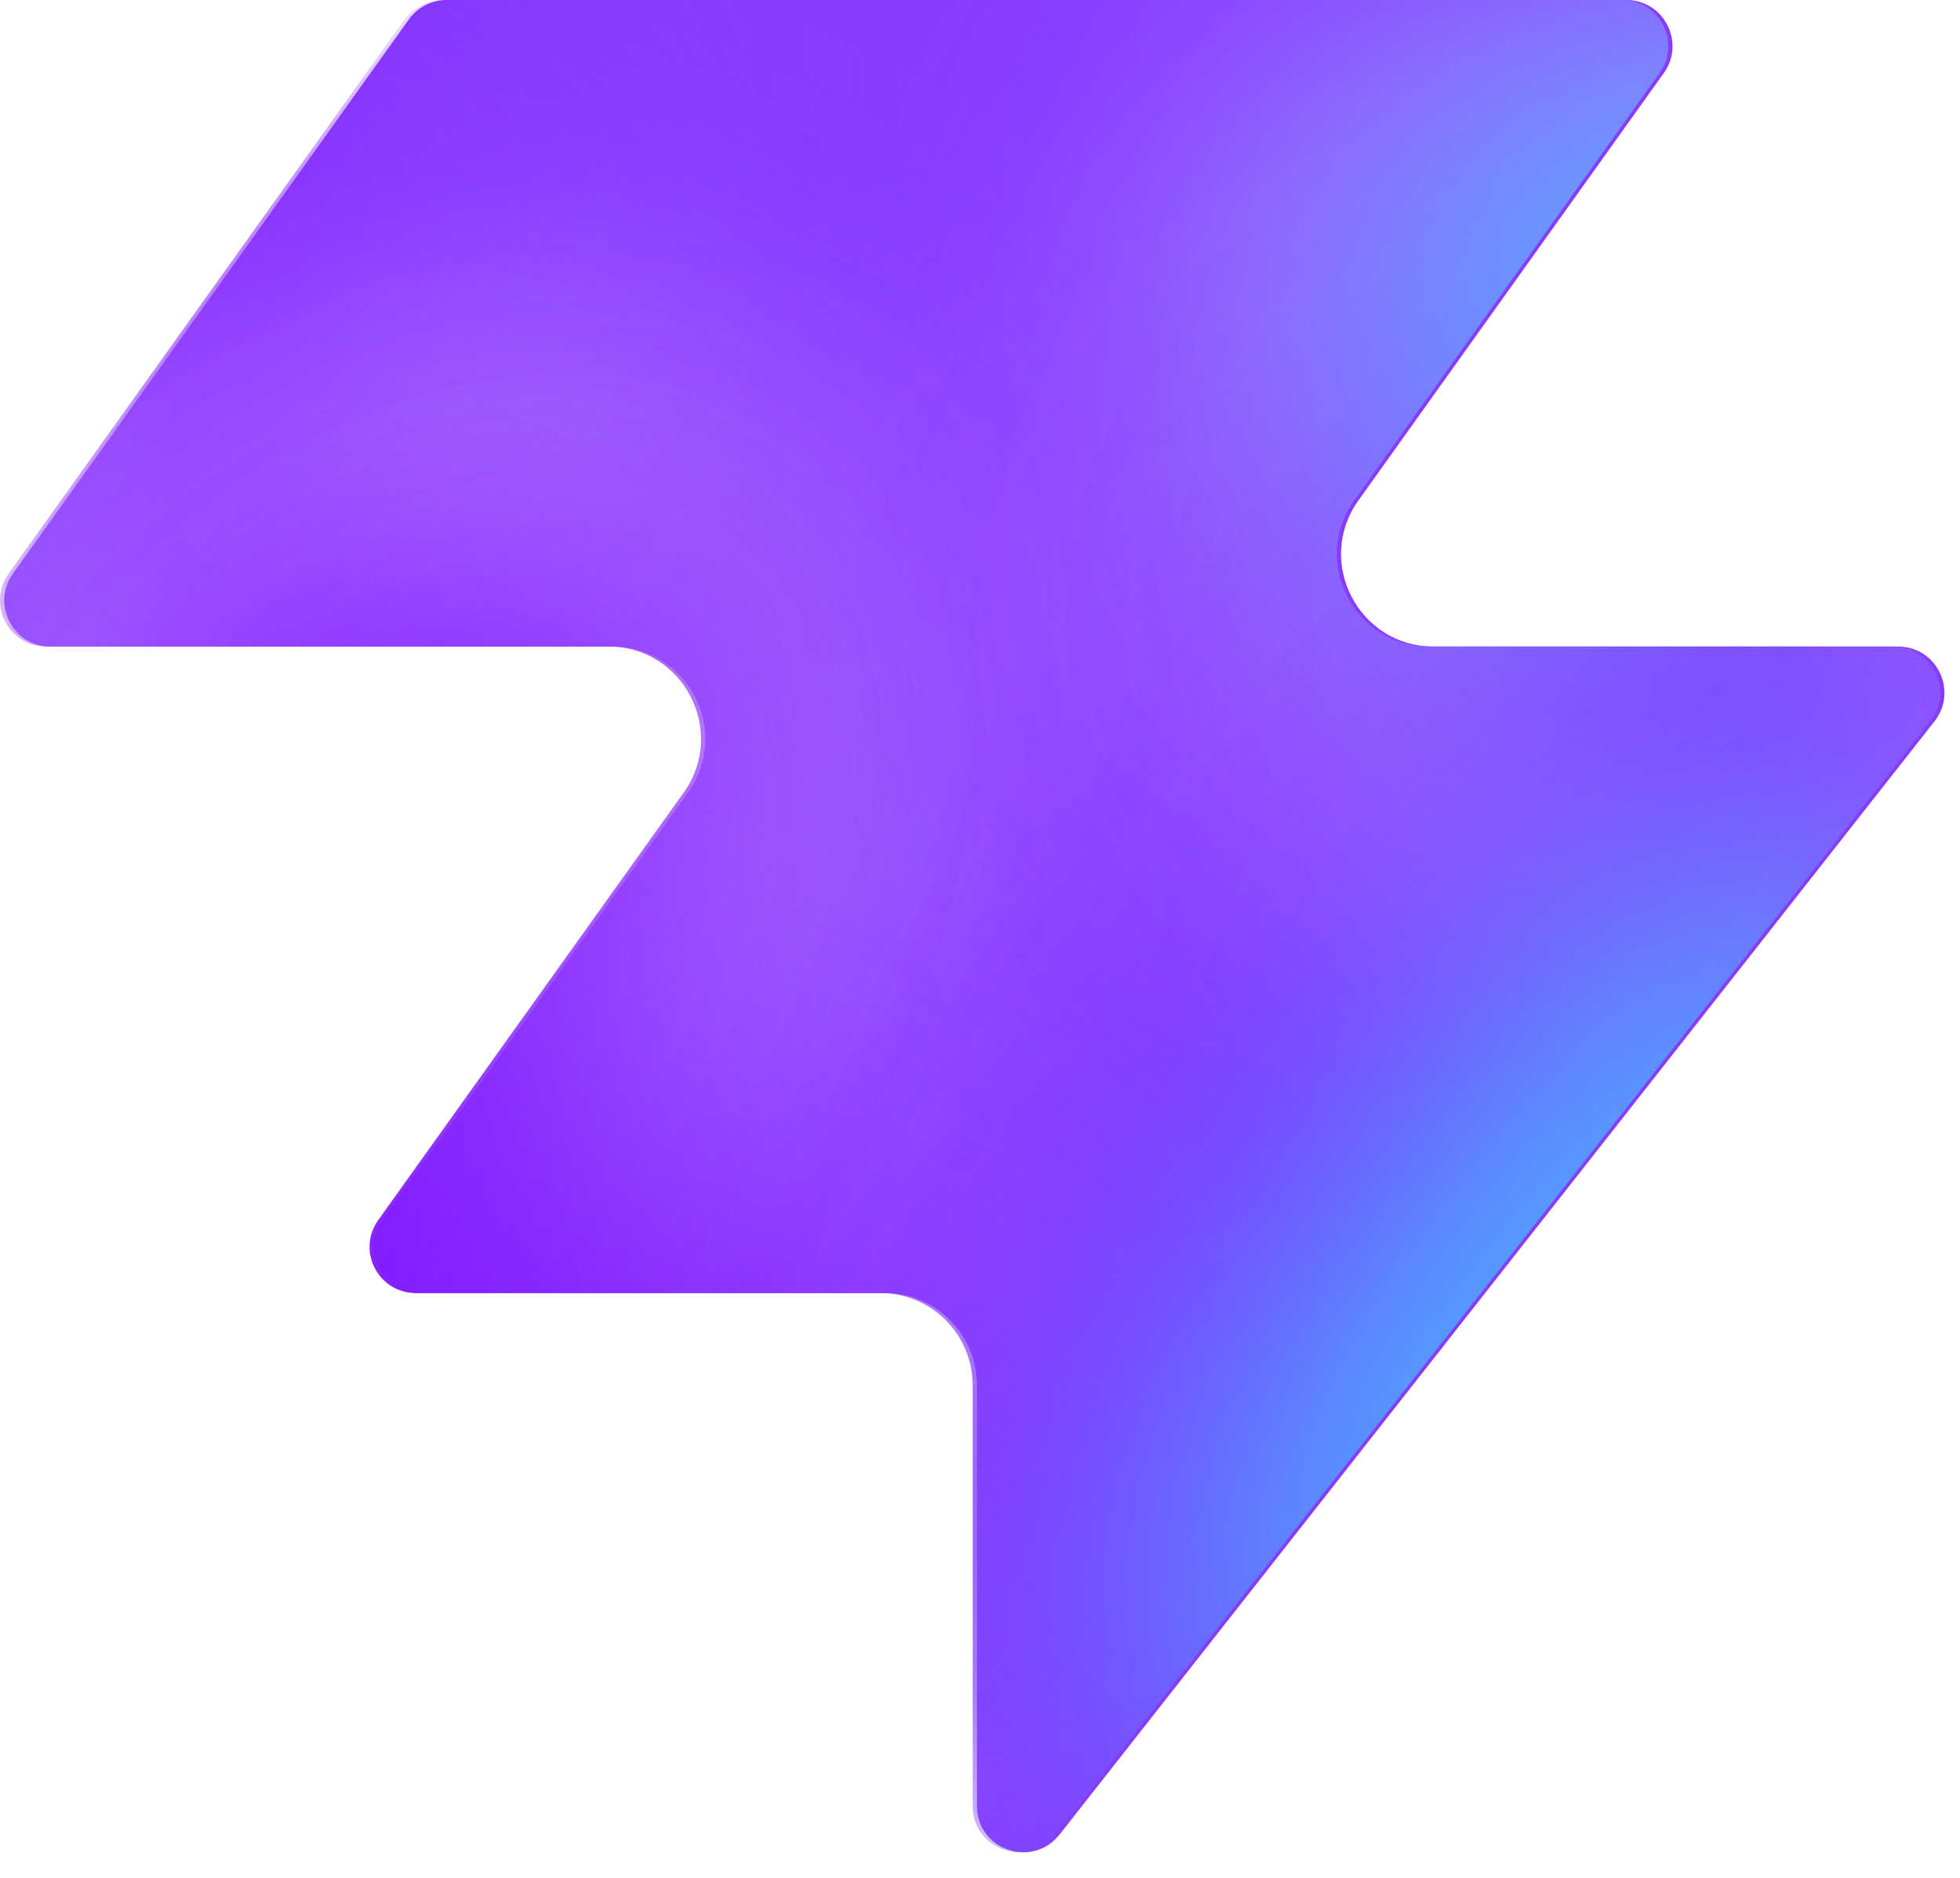
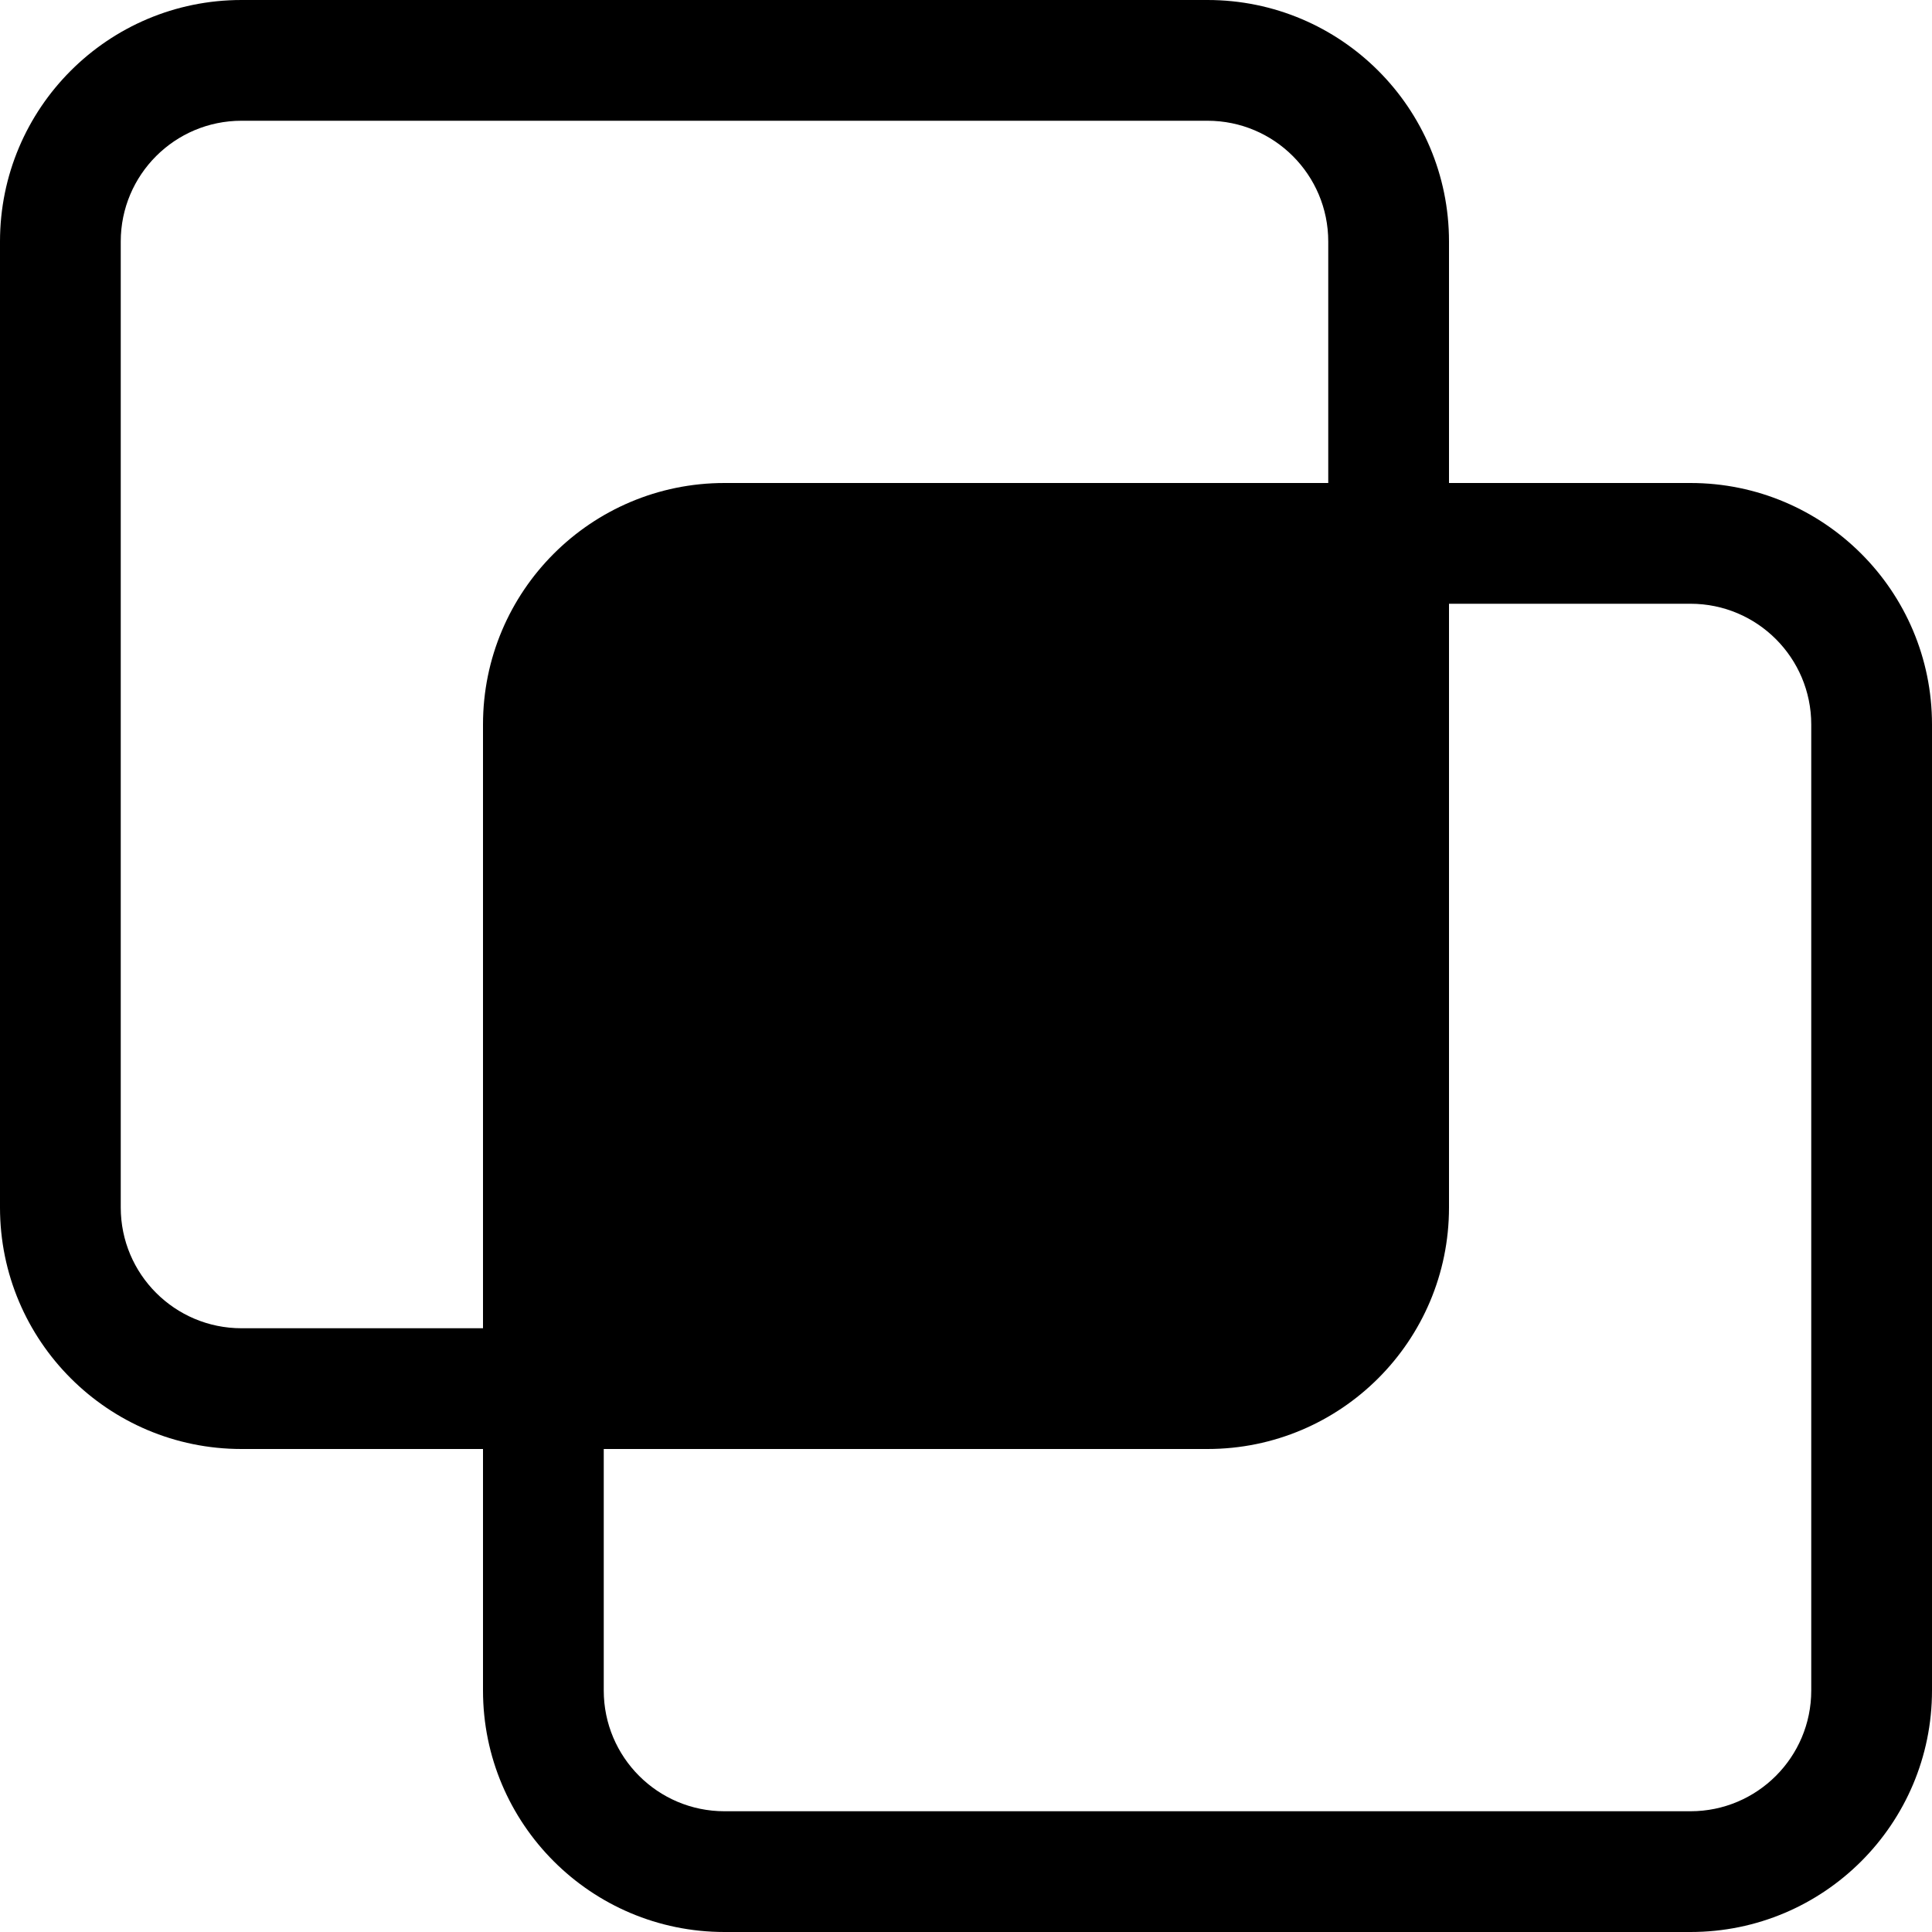
- <svg xmlns="http://www.w3.org/2000/svg" width="48" height="46" fill="none" viewBox="0 0 48 46">
-   <path fill="#863bff" d="M25.946 44.938c-.664.845-2.021.375-2.021-.698V33.937a2.26 2.26 0 0 0-2.262-2.262H10.287c-.92 0-1.456-1.04-.92-1.788l7.48-10.471c1.07-1.497 0-3.578-1.842-3.578H1.237c-.92 0-1.456-1.04-.92-1.788L10.013.474c.214-.297.556-.474.92-.474h28.894c.92 0 1.456 1.04.92 1.788l-7.48 10.471c-1.07 1.498 0 3.579 1.842 3.579h11.377c.943 0 1.473 1.088.89 1.83L25.947 44.94z" style="fill:#863bff;fill:color(display-p3 .525 .23 1);fill-opacity:1" />
-   <mask id="a" width="48" height="46" x="0" y="0" maskUnits="userSpaceOnUse" style="mask-type:alpha">
-     <path fill="#000" d="M25.842 44.938c-.664.844-2.021.375-2.021-.698V33.937a2.26 2.26 0 0 0-2.262-2.262H10.183c-.92 0-1.456-1.04-.92-1.788l7.48-10.471c1.07-1.498 0-3.579-1.842-3.579H1.133c-.92 0-1.456-1.04-.92-1.787L9.91.473c.214-.297.556-.474.92-.474h28.894c.92 0 1.456 1.04.92 1.788l-7.48 10.471c-1.07 1.498 0 3.578 1.842 3.578h11.377c.943 0 1.473 1.088.89 1.832L25.843 44.94z" style="fill:#000;fill-opacity:1" />
-   </mask>
-   <g mask="url(#a)">
-     <g filter="url(#b)">
-       <ellipse cx="5.508" cy="14.704" fill="#ede6ff" rx="5.508" ry="14.704" style="fill:#ede6ff;fill:color(display-p3 .927 .903 1);fill-opacity:1" transform="matrix(.00324 1 1 -.00324 -4.47 31.516)" />
-     </g>
-     <g filter="url(#c)">
-       <ellipse cx="10.399" cy="29.851" fill="#ede6ff" rx="10.399" ry="29.851" style="fill:#ede6ff;fill:color(display-p3 .927 .903 1);fill-opacity:1" transform="matrix(.00324 1 1 -.00324 -39.328 7.883)" />
-     </g>
-     <g filter="url(#d)">
-       <ellipse cx="5.508" cy="30.487" fill="#7e14ff" rx="5.508" ry="30.487" style="fill:#7e14ff;fill:color(display-p3 .492 .077 1);fill-opacity:1" transform="rotate(89.814 -25.913 -14.639)scale(1 -1)" />
-     </g>
-     <g filter="url(#e)">
-       <ellipse cx="5.508" cy="30.599" fill="#7e14ff" rx="5.508" ry="30.599" style="fill:#7e14ff;fill:color(display-p3 .492 .077 1);fill-opacity:1" transform="rotate(89.814 -32.644 -3.334)scale(1 -1)" />
-     </g>
-     <g filter="url(#f)">
-       <ellipse cx="5.508" cy="30.599" fill="#7e14ff" rx="5.508" ry="30.599" style="fill:#7e14ff;fill:color(display-p3 .492 .077 1);fill-opacity:1" transform="matrix(.00324 1 1 -.00324 -34.34 30.47)" />
-     </g>
-     <g filter="url(#g)">
-       <ellipse cx="14.072" cy="22.078" fill="#ede6ff" rx="14.072" ry="22.078" style="fill:#ede6ff;fill:color(display-p3 .927 .903 1);fill-opacity:1" transform="rotate(93.35 24.506 48.493)scale(-1 1)" />
-     </g>
-     <g filter="url(#h)">
-       <ellipse cx="3.47" cy="21.501" fill="#7e14ff" rx="3.47" ry="21.501" style="fill:#7e14ff;fill:color(display-p3 .492 .077 1);fill-opacity:1" transform="rotate(89.009 28.708 47.59)scale(-1 1)" />
-     </g>
-     <g filter="url(#i)">
-       <ellipse cx="3.47" cy="21.501" fill="#7e14ff" rx="3.47" ry="21.501" style="fill:#7e14ff;fill:color(display-p3 .492 .077 1);fill-opacity:1" transform="rotate(89.009 28.708 47.59)scale(-1 1)" />
-     </g>
-     <g filter="url(#j)">
-       <ellipse cx=".387" cy="8.972" fill="#7e14ff" rx="4.407" ry="29.108" style="fill:#7e14ff;fill:color(display-p3 .492 .077 1);fill-opacity:1" transform="rotate(39.51 .387 8.972)" />
-     </g>
-     <g filter="url(#k)">
-       <ellipse cx="47.523" cy="-6.092" fill="#7e14ff" rx="4.407" ry="29.108" style="fill:#7e14ff;fill:color(display-p3 .492 .077 1);fill-opacity:1" transform="rotate(37.892 47.523 -6.092)" />
-     </g>
-     <g filter="url(#l)">
-       <ellipse cx="41.412" cy="6.333" fill="#47bfff" rx="5.971" ry="9.665" style="fill:#47bfff;fill:color(display-p3 .28 .748 1);fill-opacity:1" transform="rotate(37.892 41.412 6.333)" />
-     </g>
-     <g filter="url(#m)">
-       <ellipse cx="-1.879" cy="38.332" fill="#7e14ff" rx="4.407" ry="29.108" style="fill:#7e14ff;fill:color(display-p3 .492 .077 1);fill-opacity:1" transform="rotate(37.892 -1.88 38.332)" />
-     </g>
-     <g filter="url(#n)">
-       <ellipse cx="-1.879" cy="38.332" fill="#7e14ff" rx="4.407" ry="29.108" style="fill:#7e14ff;fill:color(display-p3 .492 .077 1);fill-opacity:1" transform="rotate(37.892 -1.88 38.332)" />
-     </g>
-     <g filter="url(#o)">
-       <ellipse cx="35.651" cy="29.907" fill="#7e14ff" rx="4.407" ry="29.108" style="fill:#7e14ff;fill:color(display-p3 .492 .077 1);fill-opacity:1" transform="rotate(37.892 35.651 29.907)" />
-     </g>
-     <g filter="url(#p)">
-       <ellipse cx="38.418" cy="32.4" fill="#47bfff" rx="5.971" ry="15.297" style="fill:#47bfff;fill:color(display-p3 .28 .748 1);fill-opacity:1" transform="rotate(37.892 38.418 32.4)" />
-     </g>
-   </g>
-   <defs>
-     <filter id="b" width="60.045" height="41.654" x="-19.77" y="16.149" color-interpolation-filters="sRGB" filterUnits="userSpaceOnUse">
-       <feFlood flood-opacity="0" result="BackgroundImageFix" />
-       <feBlend in="SourceGraphic" in2="BackgroundImageFix" result="shape" />
-       <feGaussianBlur result="effect1_foregroundBlur_2002_17158" stdDeviation="7.659" />
-     </filter>
-     <filter id="c" width="90.34" height="51.437" x="-54.613" y="-7.533" color-interpolation-filters="sRGB" filterUnits="userSpaceOnUse">
-       <feFlood flood-opacity="0" result="BackgroundImageFix" />
-       <feBlend in="SourceGraphic" in2="BackgroundImageFix" result="shape" />
-       <feGaussianBlur result="effect1_foregroundBlur_2002_17158" stdDeviation="7.659" />
-     </filter>
-     <filter id="d" width="79.355" height="29.4" x="-49.64" y="2.03" color-interpolation-filters="sRGB" filterUnits="userSpaceOnUse">
-       <feFlood flood-opacity="0" result="BackgroundImageFix" />
-       <feBlend in="SourceGraphic" in2="BackgroundImageFix" result="shape" />
-       <feGaussianBlur result="effect1_foregroundBlur_2002_17158" stdDeviation="4.596" />
-     </filter>
-     <filter id="e" width="79.579" height="29.4" x="-45.045" y="20.029" color-interpolation-filters="sRGB" filterUnits="userSpaceOnUse">
-       <feFlood flood-opacity="0" result="BackgroundImageFix" />
-       <feBlend in="SourceGraphic" in2="BackgroundImageFix" result="shape" />
-       <feGaussianBlur result="effect1_foregroundBlur_2002_17158" stdDeviation="4.596" />
-     </filter>
-     <filter id="f" width="79.579" height="29.4" x="-43.513" y="21.178" color-interpolation-filters="sRGB" filterUnits="userSpaceOnUse">
-       <feFlood flood-opacity="0" result="BackgroundImageFix" />
-       <feBlend in="SourceGraphic" in2="BackgroundImageFix" result="shape" />
-       <feGaussianBlur result="effect1_foregroundBlur_2002_17158" stdDeviation="4.596" />
-     </filter>
-     <filter id="g" width="74.749" height="58.852" x="15.756" y="-17.901" color-interpolation-filters="sRGB" filterUnits="userSpaceOnUse">
-       <feFlood flood-opacity="0" result="BackgroundImageFix" />
-       <feBlend in="SourceGraphic" in2="BackgroundImageFix" result="shape" />
-       <feGaussianBlur result="effect1_foregroundBlur_2002_17158" stdDeviation="7.659" />
-     </filter>
-     <filter id="h" width="61.377" height="25.362" x="23.548" y="2.284" color-interpolation-filters="sRGB" filterUnits="userSpaceOnUse">
-       <feFlood flood-opacity="0" result="BackgroundImageFix" />
-       <feBlend in="SourceGraphic" in2="BackgroundImageFix" result="shape" />
-       <feGaussianBlur result="effect1_foregroundBlur_2002_17158" stdDeviation="4.596" />
-     </filter>
-     <filter id="i" width="61.377" height="25.362" x="23.548" y="2.284" color-interpolation-filters="sRGB" filterUnits="userSpaceOnUse">
-       <feFlood flood-opacity="0" result="BackgroundImageFix" />
-       <feBlend in="SourceGraphic" in2="BackgroundImageFix" result="shape" />
-       <feGaussianBlur result="effect1_foregroundBlur_2002_17158" stdDeviation="4.596" />
-     </filter>
-     <filter id="j" width="56.045" height="63.649" x="-27.636" y="-22.853" color-interpolation-filters="sRGB" filterUnits="userSpaceOnUse">
-       <feFlood flood-opacity="0" result="BackgroundImageFix" />
-       <feBlend in="SourceGraphic" in2="BackgroundImageFix" result="shape" />
-       <feGaussianBlur result="effect1_foregroundBlur_2002_17158" stdDeviation="4.596" />
-     </filter>
-     <filter id="k" width="54.814" height="64.646" x="20.116" y="-38.415" color-interpolation-filters="sRGB" filterUnits="userSpaceOnUse">
-       <feFlood flood-opacity="0" result="BackgroundImageFix" />
-       <feBlend in="SourceGraphic" in2="BackgroundImageFix" result="shape" />
-       <feGaussianBlur result="effect1_foregroundBlur_2002_17158" stdDeviation="4.596" />
-     </filter>
-     <filter id="l" width="33.541" height="35.313" x="24.641" y="-11.323" color-interpolation-filters="sRGB" filterUnits="userSpaceOnUse">
-       <feFlood flood-opacity="0" result="BackgroundImageFix" />
-       <feBlend in="SourceGraphic" in2="BackgroundImageFix" result="shape" />
-       <feGaussianBlur result="effect1_foregroundBlur_2002_17158" stdDeviation="4.596" />
-     </filter>
-     <filter id="m" width="54.814" height="64.646" x="-29.286" y="6.009" color-interpolation-filters="sRGB" filterUnits="userSpaceOnUse">
-       <feFlood flood-opacity="0" result="BackgroundImageFix" />
-       <feBlend in="SourceGraphic" in2="BackgroundImageFix" result="shape" />
-       <feGaussianBlur result="effect1_foregroundBlur_2002_17158" stdDeviation="4.596" />
-     </filter>
-     <filter id="n" width="54.814" height="64.646" x="-29.286" y="6.009" color-interpolation-filters="sRGB" filterUnits="userSpaceOnUse">
-       <feFlood flood-opacity="0" result="BackgroundImageFix" />
-       <feBlend in="SourceGraphic" in2="BackgroundImageFix" result="shape" />
-       <feGaussianBlur result="effect1_foregroundBlur_2002_17158" stdDeviation="4.596" />
-     </filter>
-     <filter id="o" width="54.814" height="64.646" x="8.244" y="-2.416" color-interpolation-filters="sRGB" filterUnits="userSpaceOnUse">
-       <feFlood flood-opacity="0" result="BackgroundImageFix" />
-       <feBlend in="SourceGraphic" in2="BackgroundImageFix" result="shape" />
-       <feGaussianBlur result="effect1_foregroundBlur_2002_17158" stdDeviation="4.596" />
-     </filter>
-     <filter id="p" width="39.409" height="43.623" x="18.713" y="10.588" color-interpolation-filters="sRGB" filterUnits="userSpaceOnUse">
-       <feFlood flood-opacity="0" result="BackgroundImageFix" />
-       <feBlend in="SourceGraphic" in2="BackgroundImageFix" result="shape" />
-       <feGaussianBlur result="effect1_foregroundBlur_2002_17158" stdDeviation="4.596" />
-     </filter>
-   </defs>
+ <svg xmlns="http://www.w3.org/2000/svg" width="16" height="16" fill="currentColor" class="bi bi-intersect" viewBox="0 0 16 16">
+   <path d="M0 2a2 2 0 0 1 2-2h8a2 2 0 0 1 2 2v2h2a2 2 0 0 1 2 2v8a2 2 0 0 1-2 2H6a2 2 0 0 1-2-2v-2H2a2 2 0 0 1-2-2zm5 10v2a1 1 0 0 0 1 1h8a1 1 0 0 0 1-1V6a1 1 0 0 0-1-1h-2v5a2 2 0 0 1-2 2zm6-8V2a1 1 0 0 0-1-1H2a1 1 0 0 0-1 1v8a1 1 0 0 0 1 1h2V6a2 2 0 0 1 2-2z" />
</svg>
